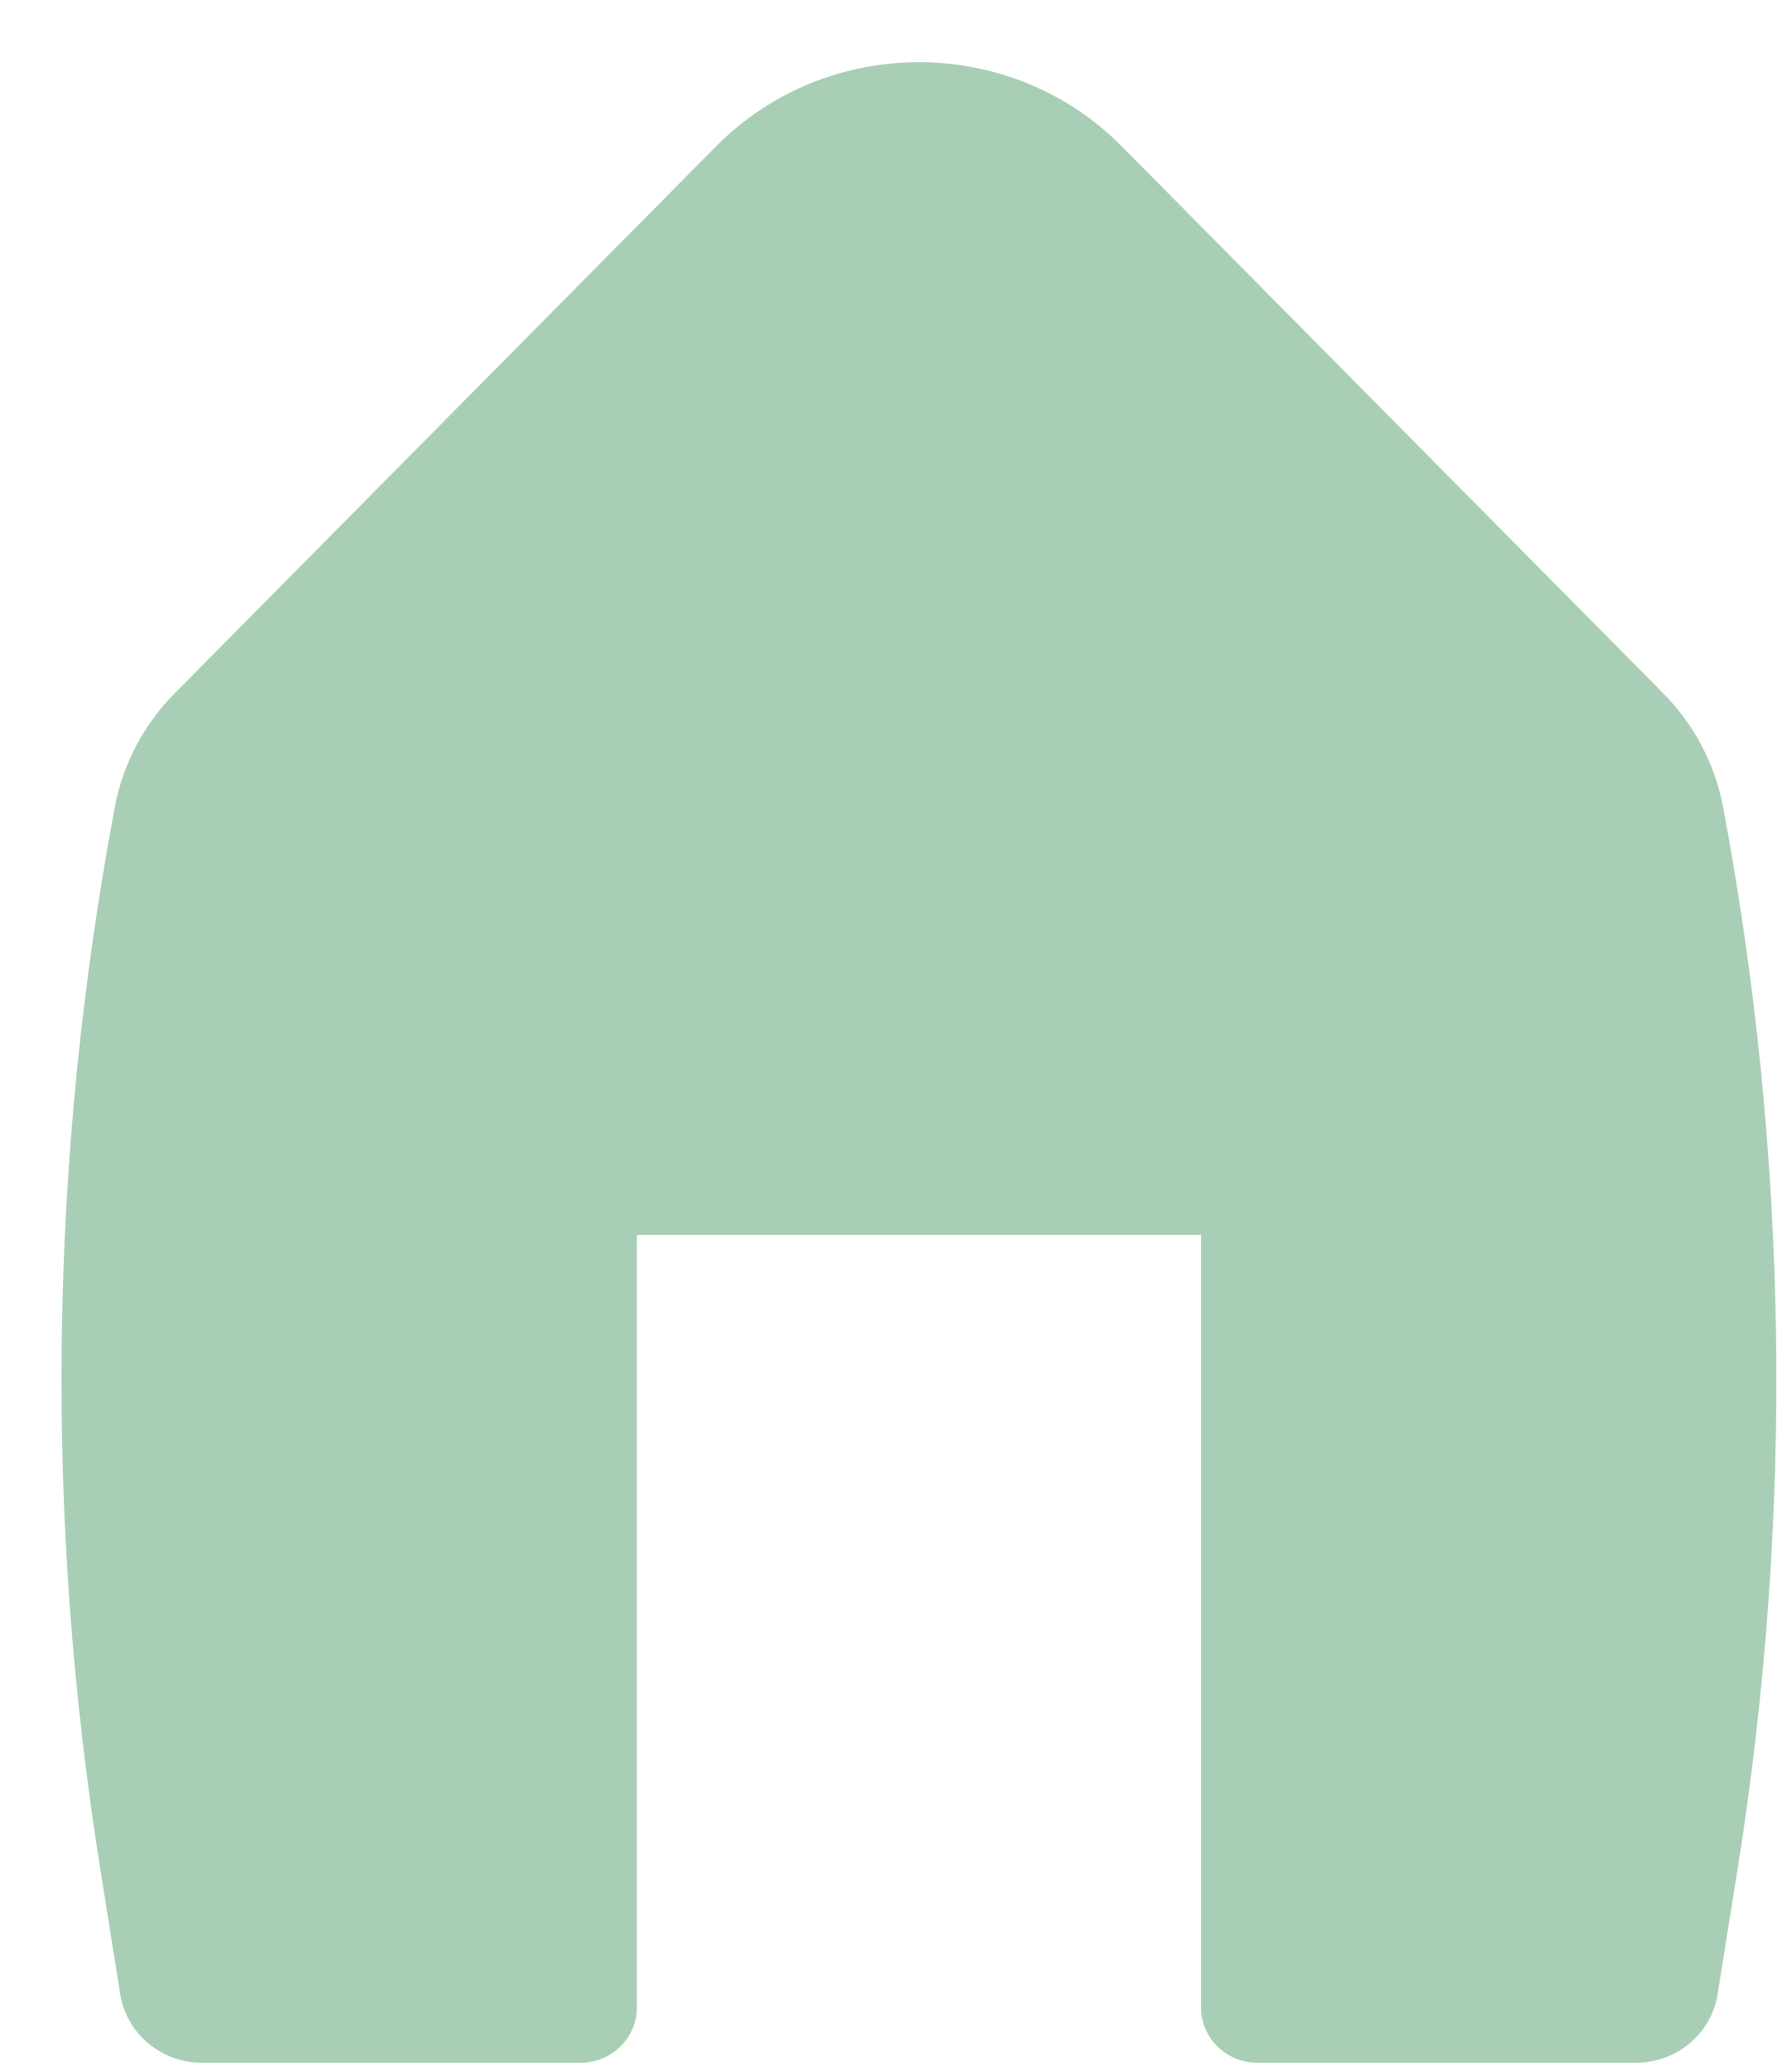
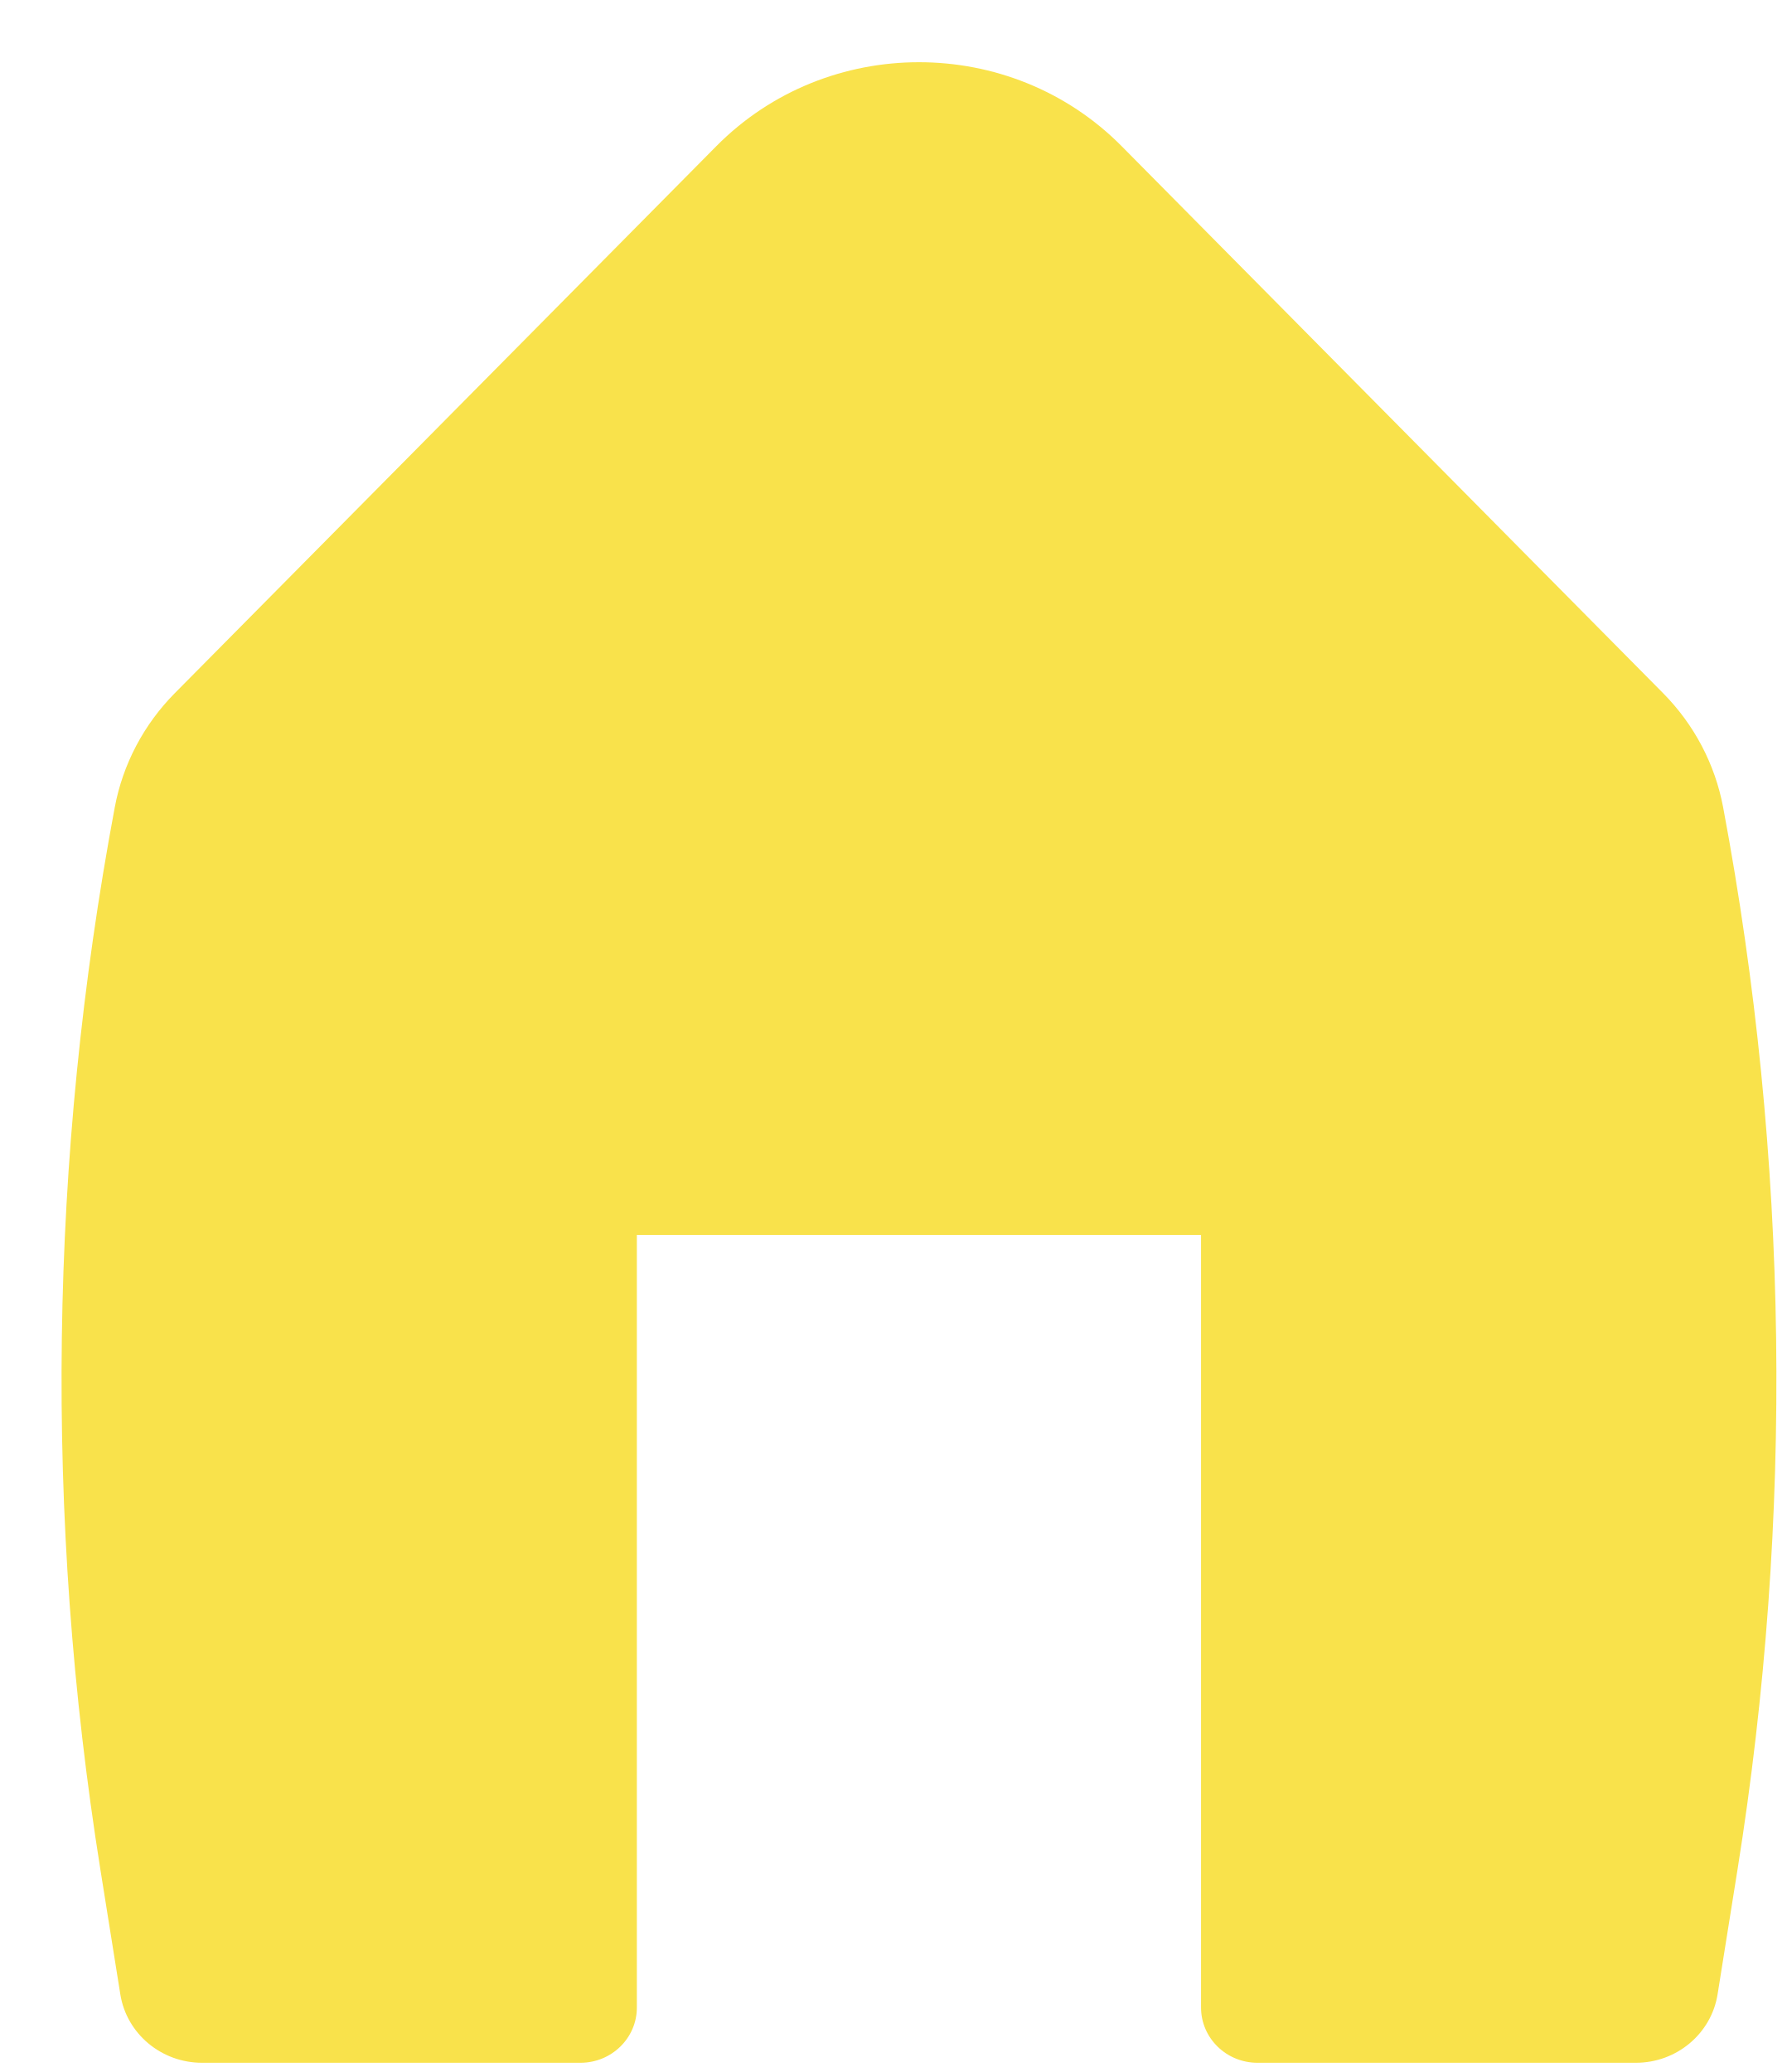
<svg xmlns="http://www.w3.org/2000/svg" width="25" height="29" viewBox="0 0 25 29" fill="none">
-   <path d="M15.697 2.046C14.146 0.479 11.576 0.479 10.024 2.046L2.446 9.702C2.011 10.142 1.719 10.697 1.606 11.3C0.685 16.209 0.617 21.235 1.405 26.167L1.683 27.913C1.772 28.464 2.257 28.871 2.828 28.871H8.123C8.559 28.871 8.913 28.525 8.913 28.098V17.284H16.809V28.098C16.809 28.525 17.163 28.871 17.599 28.871H22.894C23.465 28.871 23.95 28.464 24.038 27.913L24.317 26.167C25.104 21.235 25.036 16.209 24.116 11.3C24.003 10.697 23.711 10.142 23.276 9.702L15.697 2.046Z" fill="#A9CEB6" />
+   <path d="M15.698 2.046C14.146 0.479 11.576 0.479 10.025 2.046L2.446 9.702C2.011 10.142 1.719 10.697 1.606 11.3C0.686 16.209 0.618 21.235 1.405 26.167L1.684 27.913C1.772 28.464 2.257 28.871 2.828 28.871H8.123C8.559 28.871 8.913 28.525 8.913 28.098V17.284H16.809V28.098C16.809 28.525 17.163 28.871 17.599 28.871H22.894C23.465 28.871 23.95 28.464 24.038 27.913L24.317 26.167C25.105 21.235 25.037 16.209 24.116 11.3C24.003 10.697 23.711 10.142 23.276 9.702L15.698 2.046Z" fill="#F9E24B" />
</svg>
